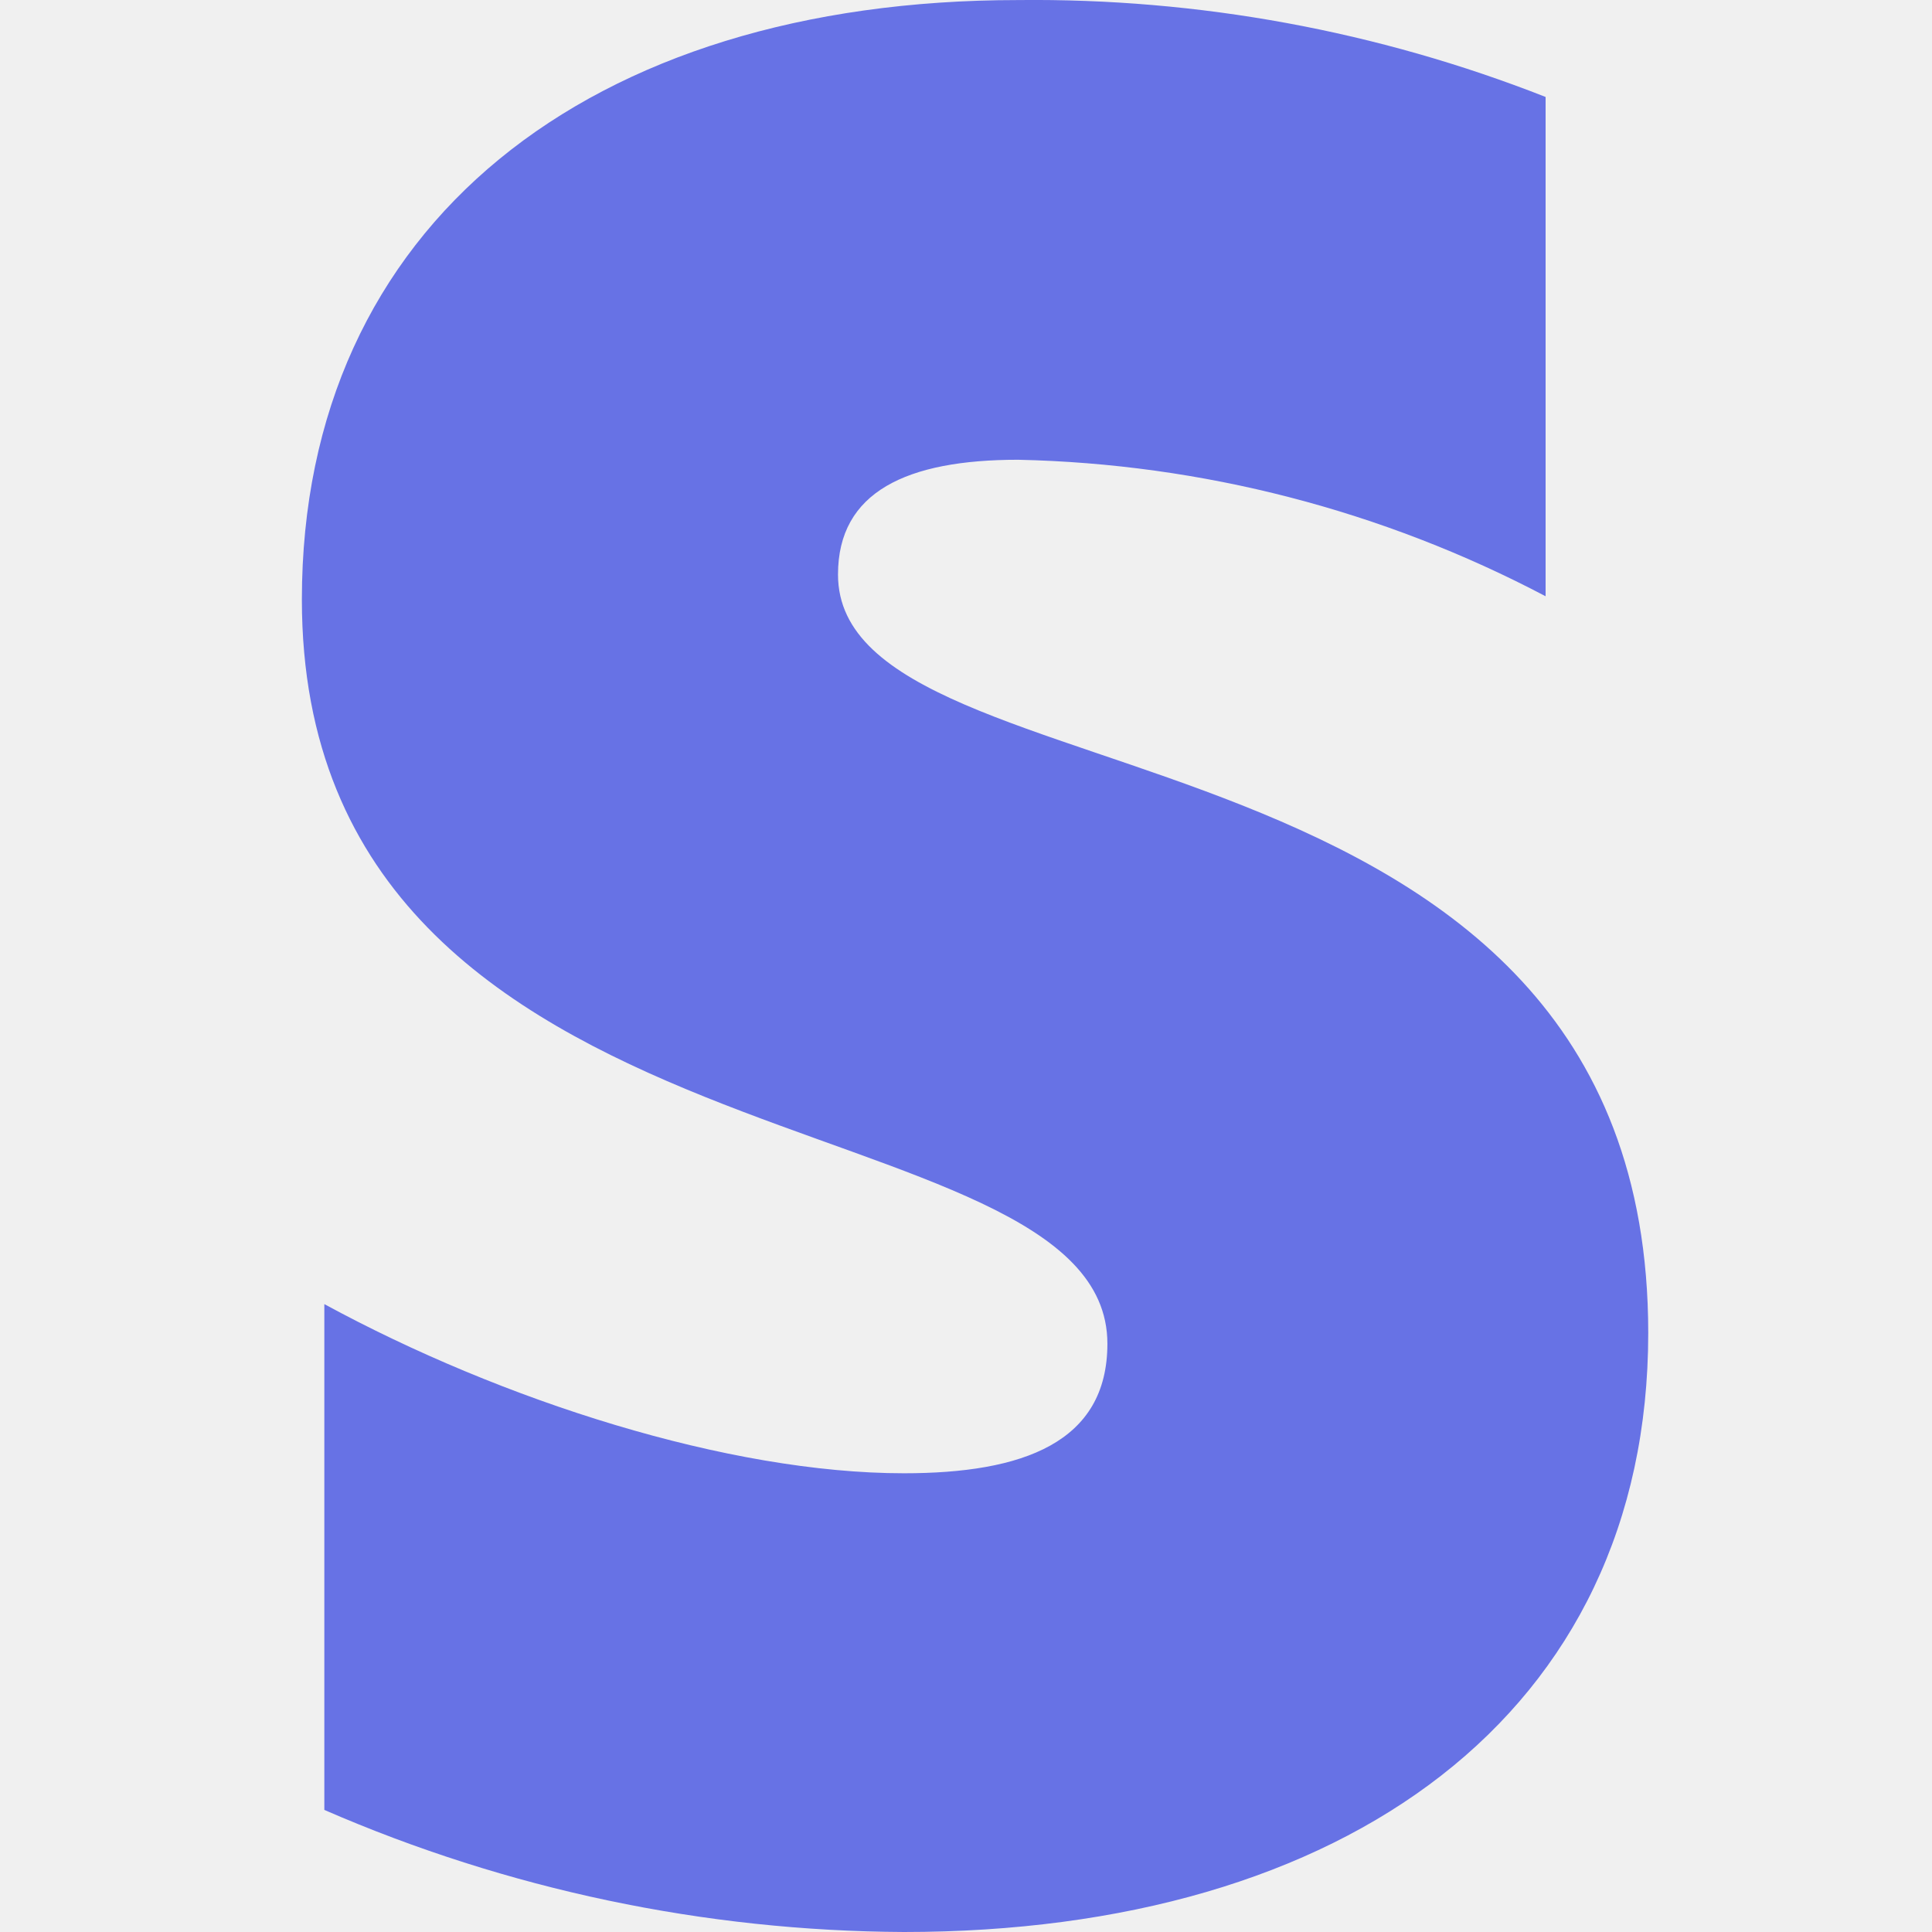
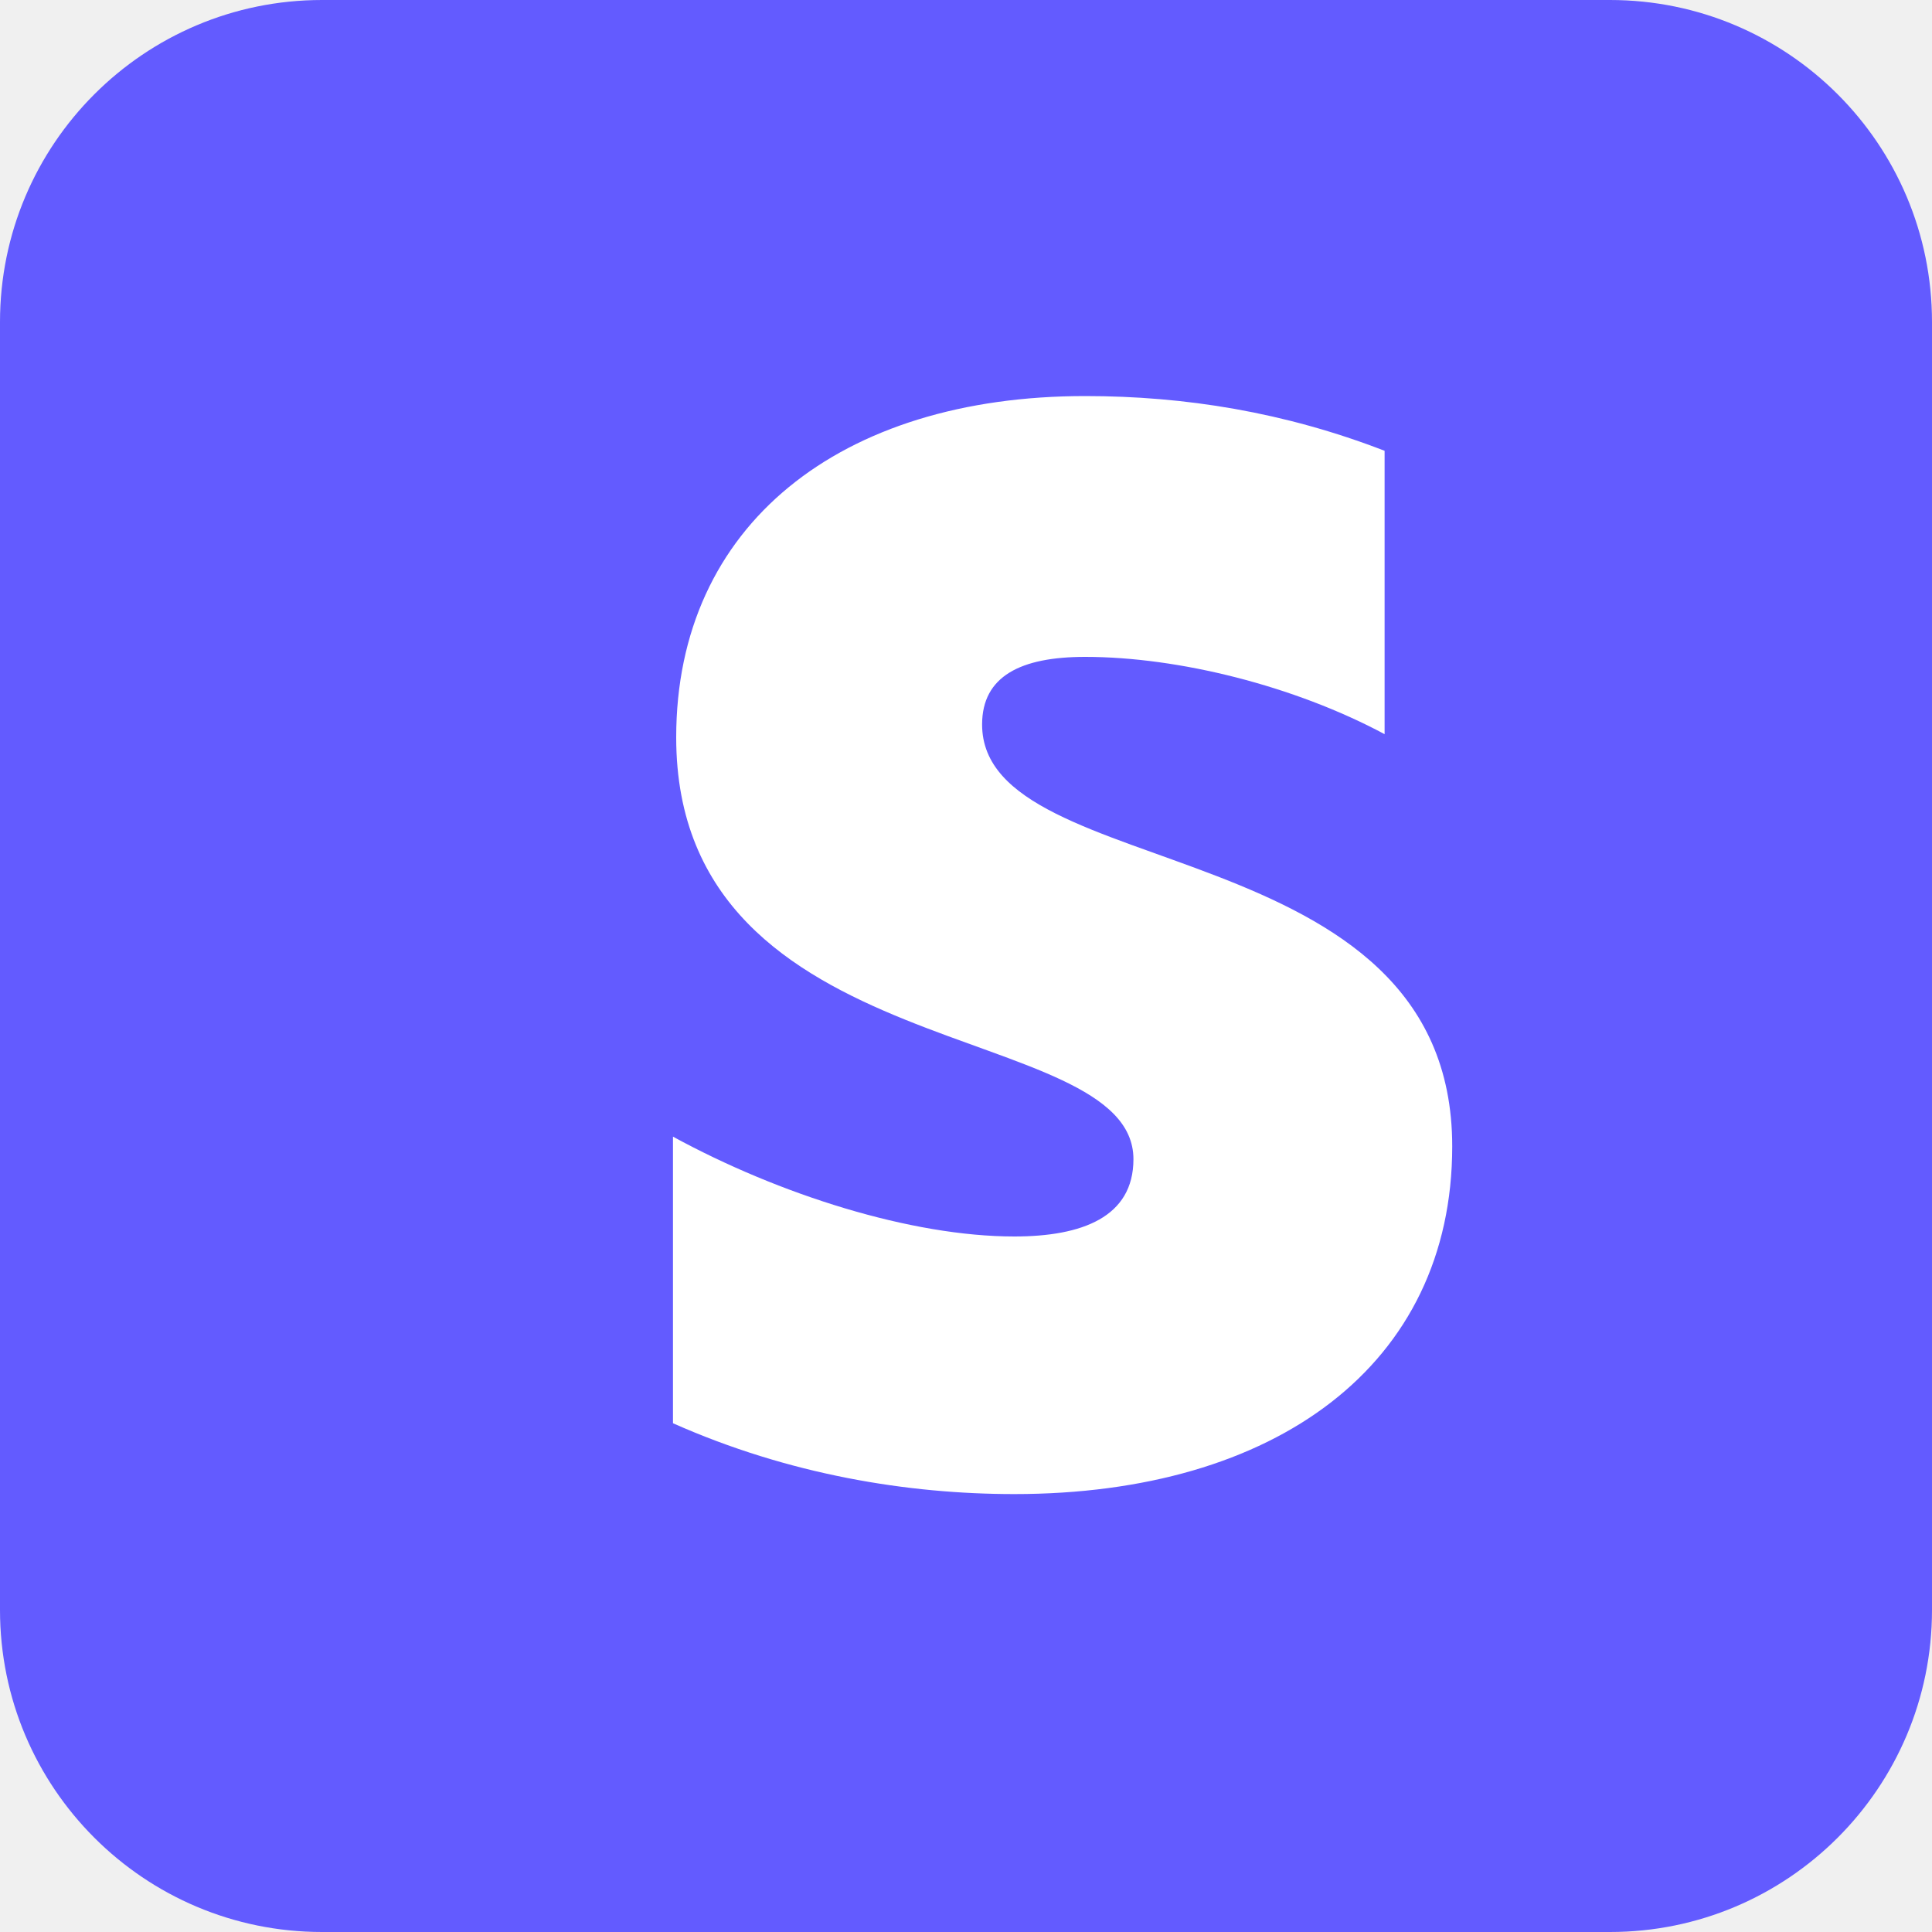
- <svg xmlns="http://www.w3.org/2000/svg" viewBox="0 0 32 32" width="64" height="64" fill="#6772e5">
-   <path d="M111.328 15.602c0-4.97-2.415-8.9-7.013-8.9s-7.423 3.924-7.423 8.863c0 5.85 3.32 8.8 8.036 8.8 2.318 0 4.06-.528 5.377-1.26V19.22a10.246 10.246 0 0 1-4.764 1.075c-1.9 0-3.556-.67-3.774-2.943h9.497a39.64 39.64 0 0 0 .063-1.748zm-9.606-1.835c0-2.186 1.35-3.1 2.56-3.1s2.454.906 2.454 3.1zM89.4 6.712a5.434 5.434 0 0 0-3.801 1.509l-.254-1.208h-4.27v22.64l4.85-1.032v-5.488a5.434 5.434 0 0 0 3.444 1.265c3.472 0 6.64-2.792 6.64-8.957.003-5.66-3.206-8.73-6.614-8.73zM88.23 20.1a2.898 2.898 0 0 1-2.288-.906l-.03-7.2a2.928 2.928 0 0 1 2.315-.96c1.775 0 2.998 2 2.998 4.528.003 2.593-1.198 4.546-2.995 4.546zM79.25.57l-4.87 1.035v3.95l4.87-1.032z" fill-rule="evenodd" />
-   <path d="M74.38 7.035h4.87V24.04h-4.87z" />
-   <path d="M69.164 8.47l-.302-1.434h-4.196V24.04h4.848V12.5c1.147-1.5 3.082-1.208 3.698-1.017V7.038c-.646-.232-2.913-.658-4.048 1.43zm-9.73-5.646L54.698 3.83l-.02 15.562c0 2.87 2.158 4.993 5.038 4.993 1.585 0 2.756-.302 3.405-.643v-3.95c-.622.248-3.683 1.138-3.683-1.72v-6.9h3.683V7.035h-3.683zM46.3 11.97c0-.758.63-1.05 1.648-1.05a10.868 10.868 0 0 1 4.83 1.25V7.6a12.815 12.815 0 0 0-4.83-.888c-3.924 0-6.557 2.056-6.557 5.488 0 5.37 7.375 4.498 7.375 6.813 0 .906-.78 1.186-1.863 1.186-1.606 0-3.68-.664-5.307-1.55v4.63a13.461 13.461 0 0 0 5.307 1.117c4.033 0 6.813-1.992 6.813-5.485 0-5.796-7.417-4.76-7.417-6.943zM13.88 9.515c0-1.37 1.14-1.9 2.982-1.9A19.661 19.661 0 0 1 25.6 9.876v-8.27A23.184 23.184 0 0 0 16.862.001C9.762.001 5 3.72 5 9.93c0 9.716 13.342 8.138 13.342 12.326 0 1.638-1.4 2.146-3.37 2.146-2.905 0-6.657-1.202-9.6-2.802v8.378A24.353 24.353 0 0 0 14.973 32C22.27 32 27.3 28.395 27.3 22.077c0-10.486-13.42-8.613-13.42-12.56z" fill-rule="evenodd" />
+ <svg xmlns="http://www.w3.org/2000/svg" viewBox="0 0 60 60" width="60" height="60">
+   <rect width="60" height="60" rx="10" fill="#635BFF" />
+   <path fill="white" d="M30.5 22.5c0-1.5 1.2-2.1 3.2-2.1 2.9 0 6.5.9 9.3 2.4v-8.8c-3.1-1.2-6.2-1.7-9.3-1.7-7.6 0-12.7 4-12.7 10.6 0 10.3 14.2 8.7 14.2 13.1 0 1.8-1.6 2.4-3.7 2.4-3.2 0-7.3-1.3-10.6-3.1v8.9c3.6 1.6 7.3 2.2 10.6 2.2 8.1 0 13.6-4 13.6-10.8C45.1 25.7 30.5 27.5 30.5 22.5z" />
</svg>
